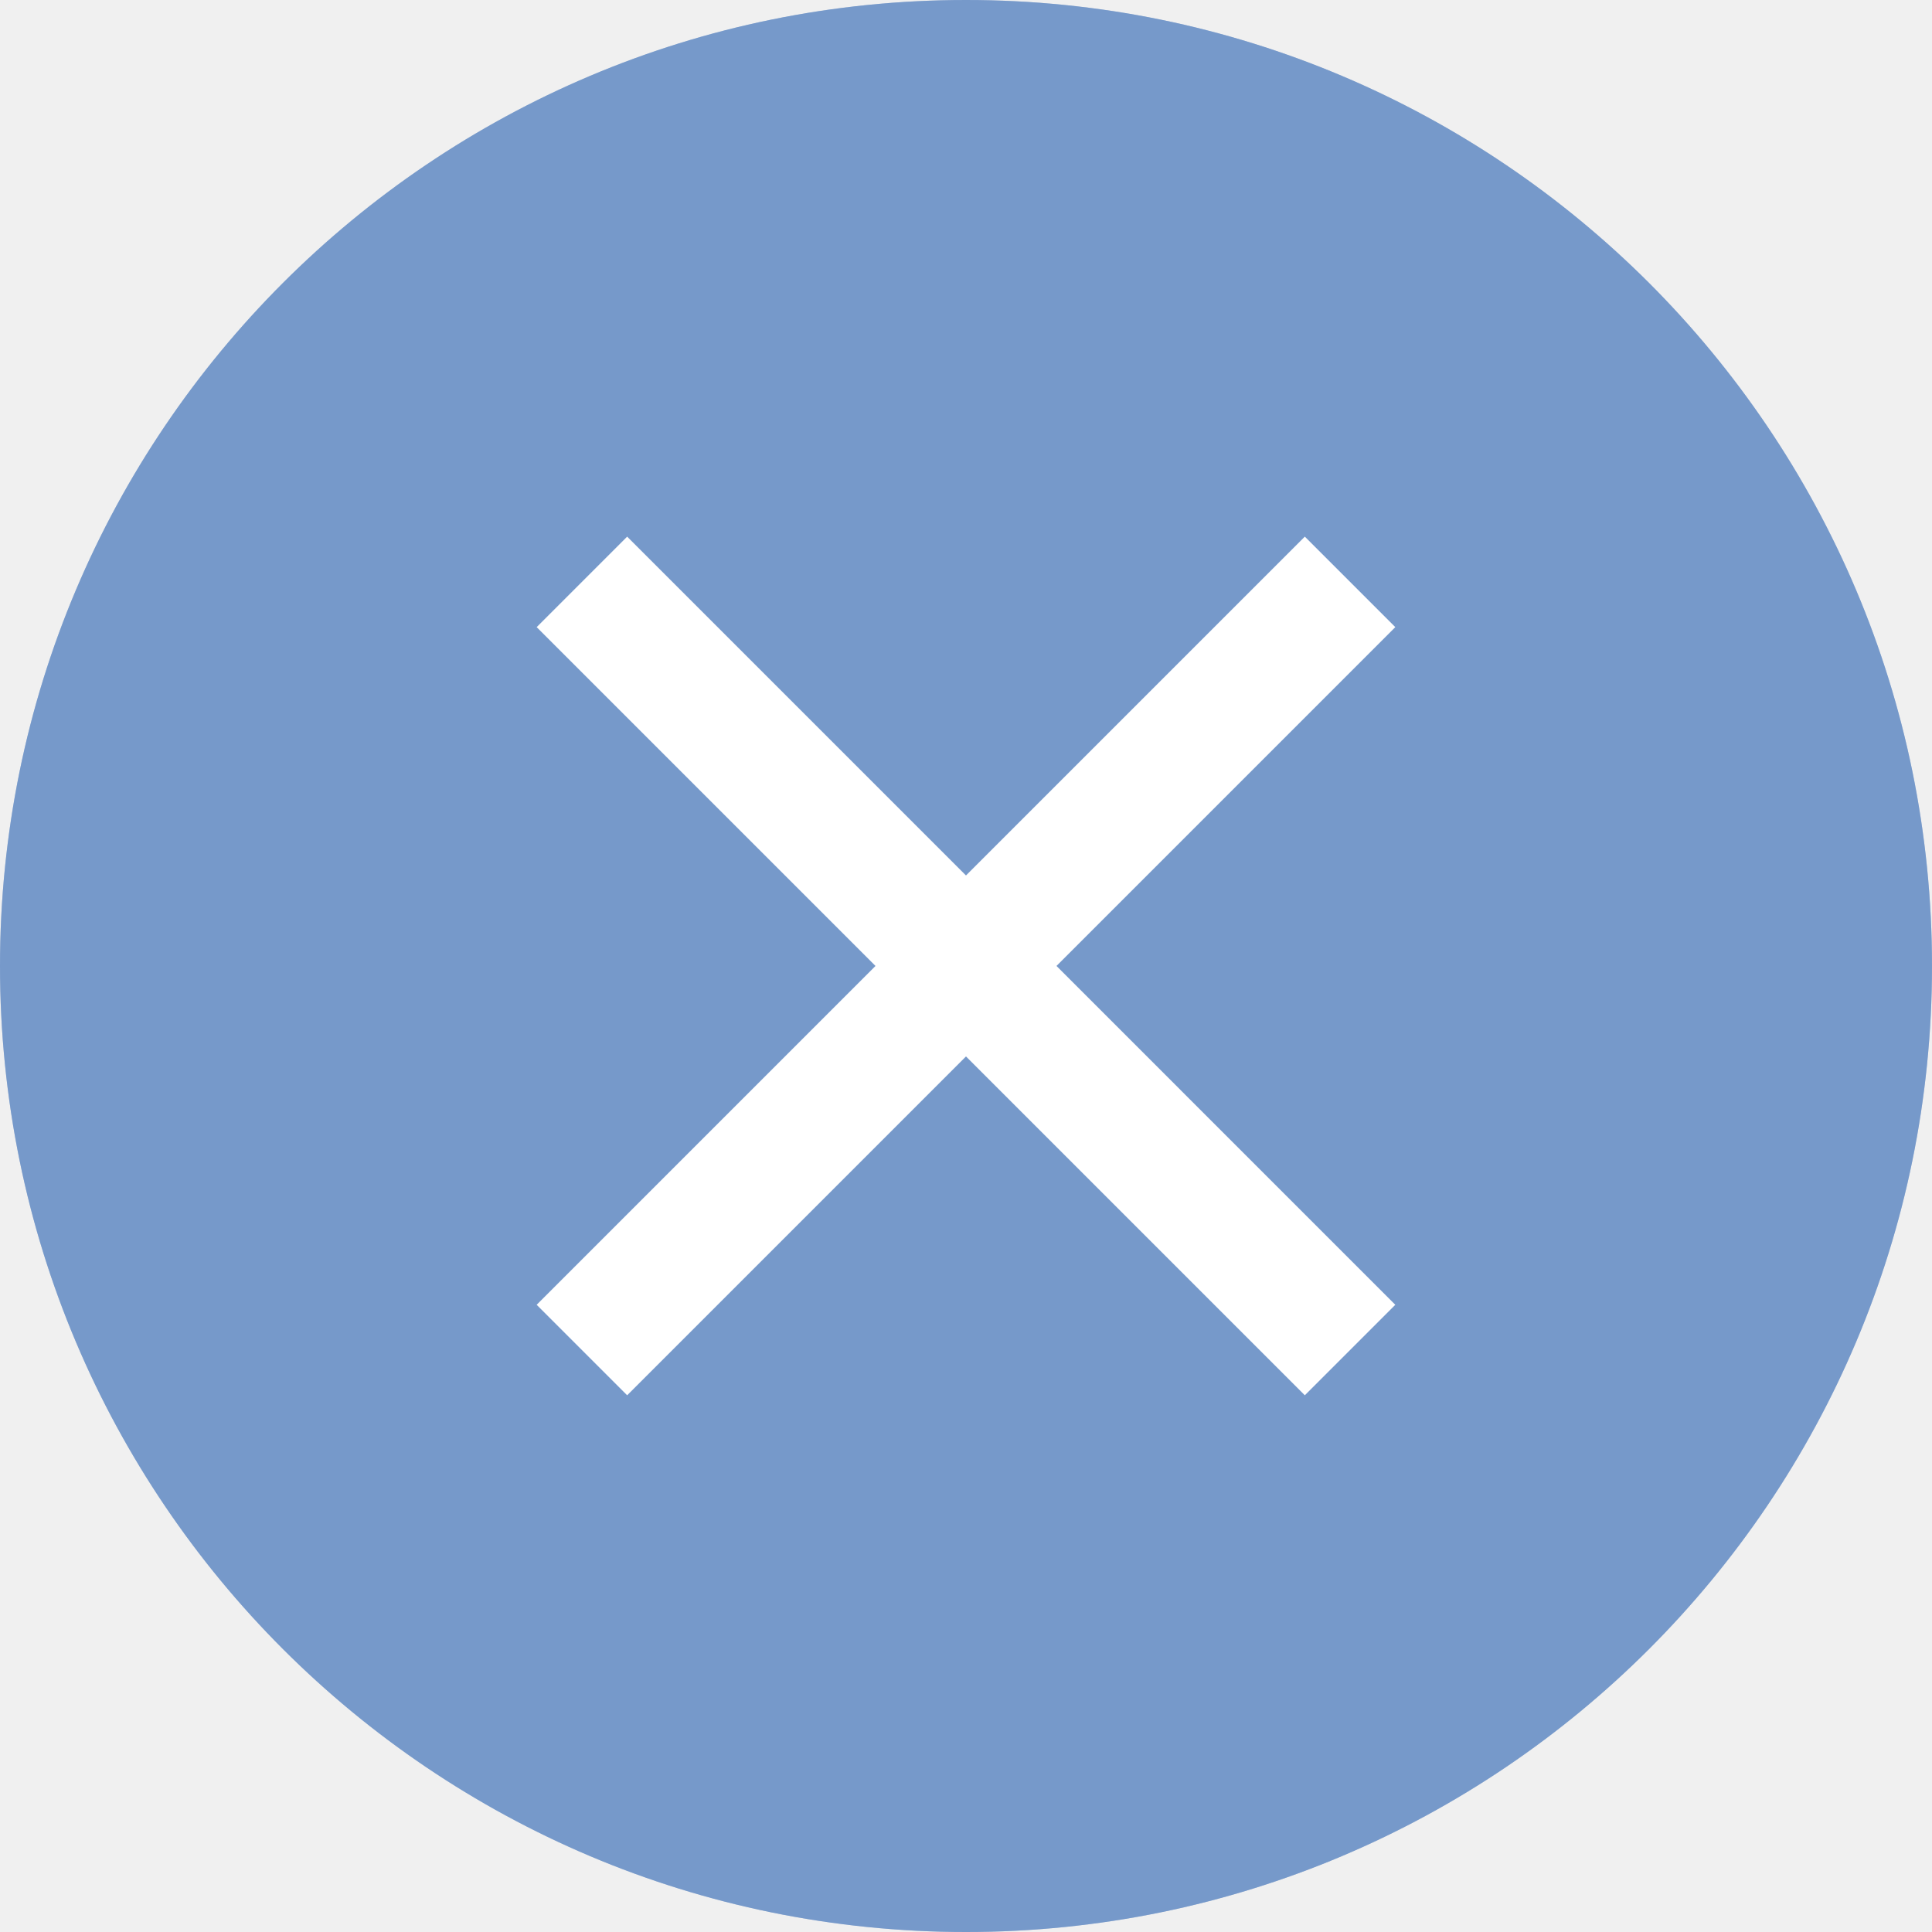
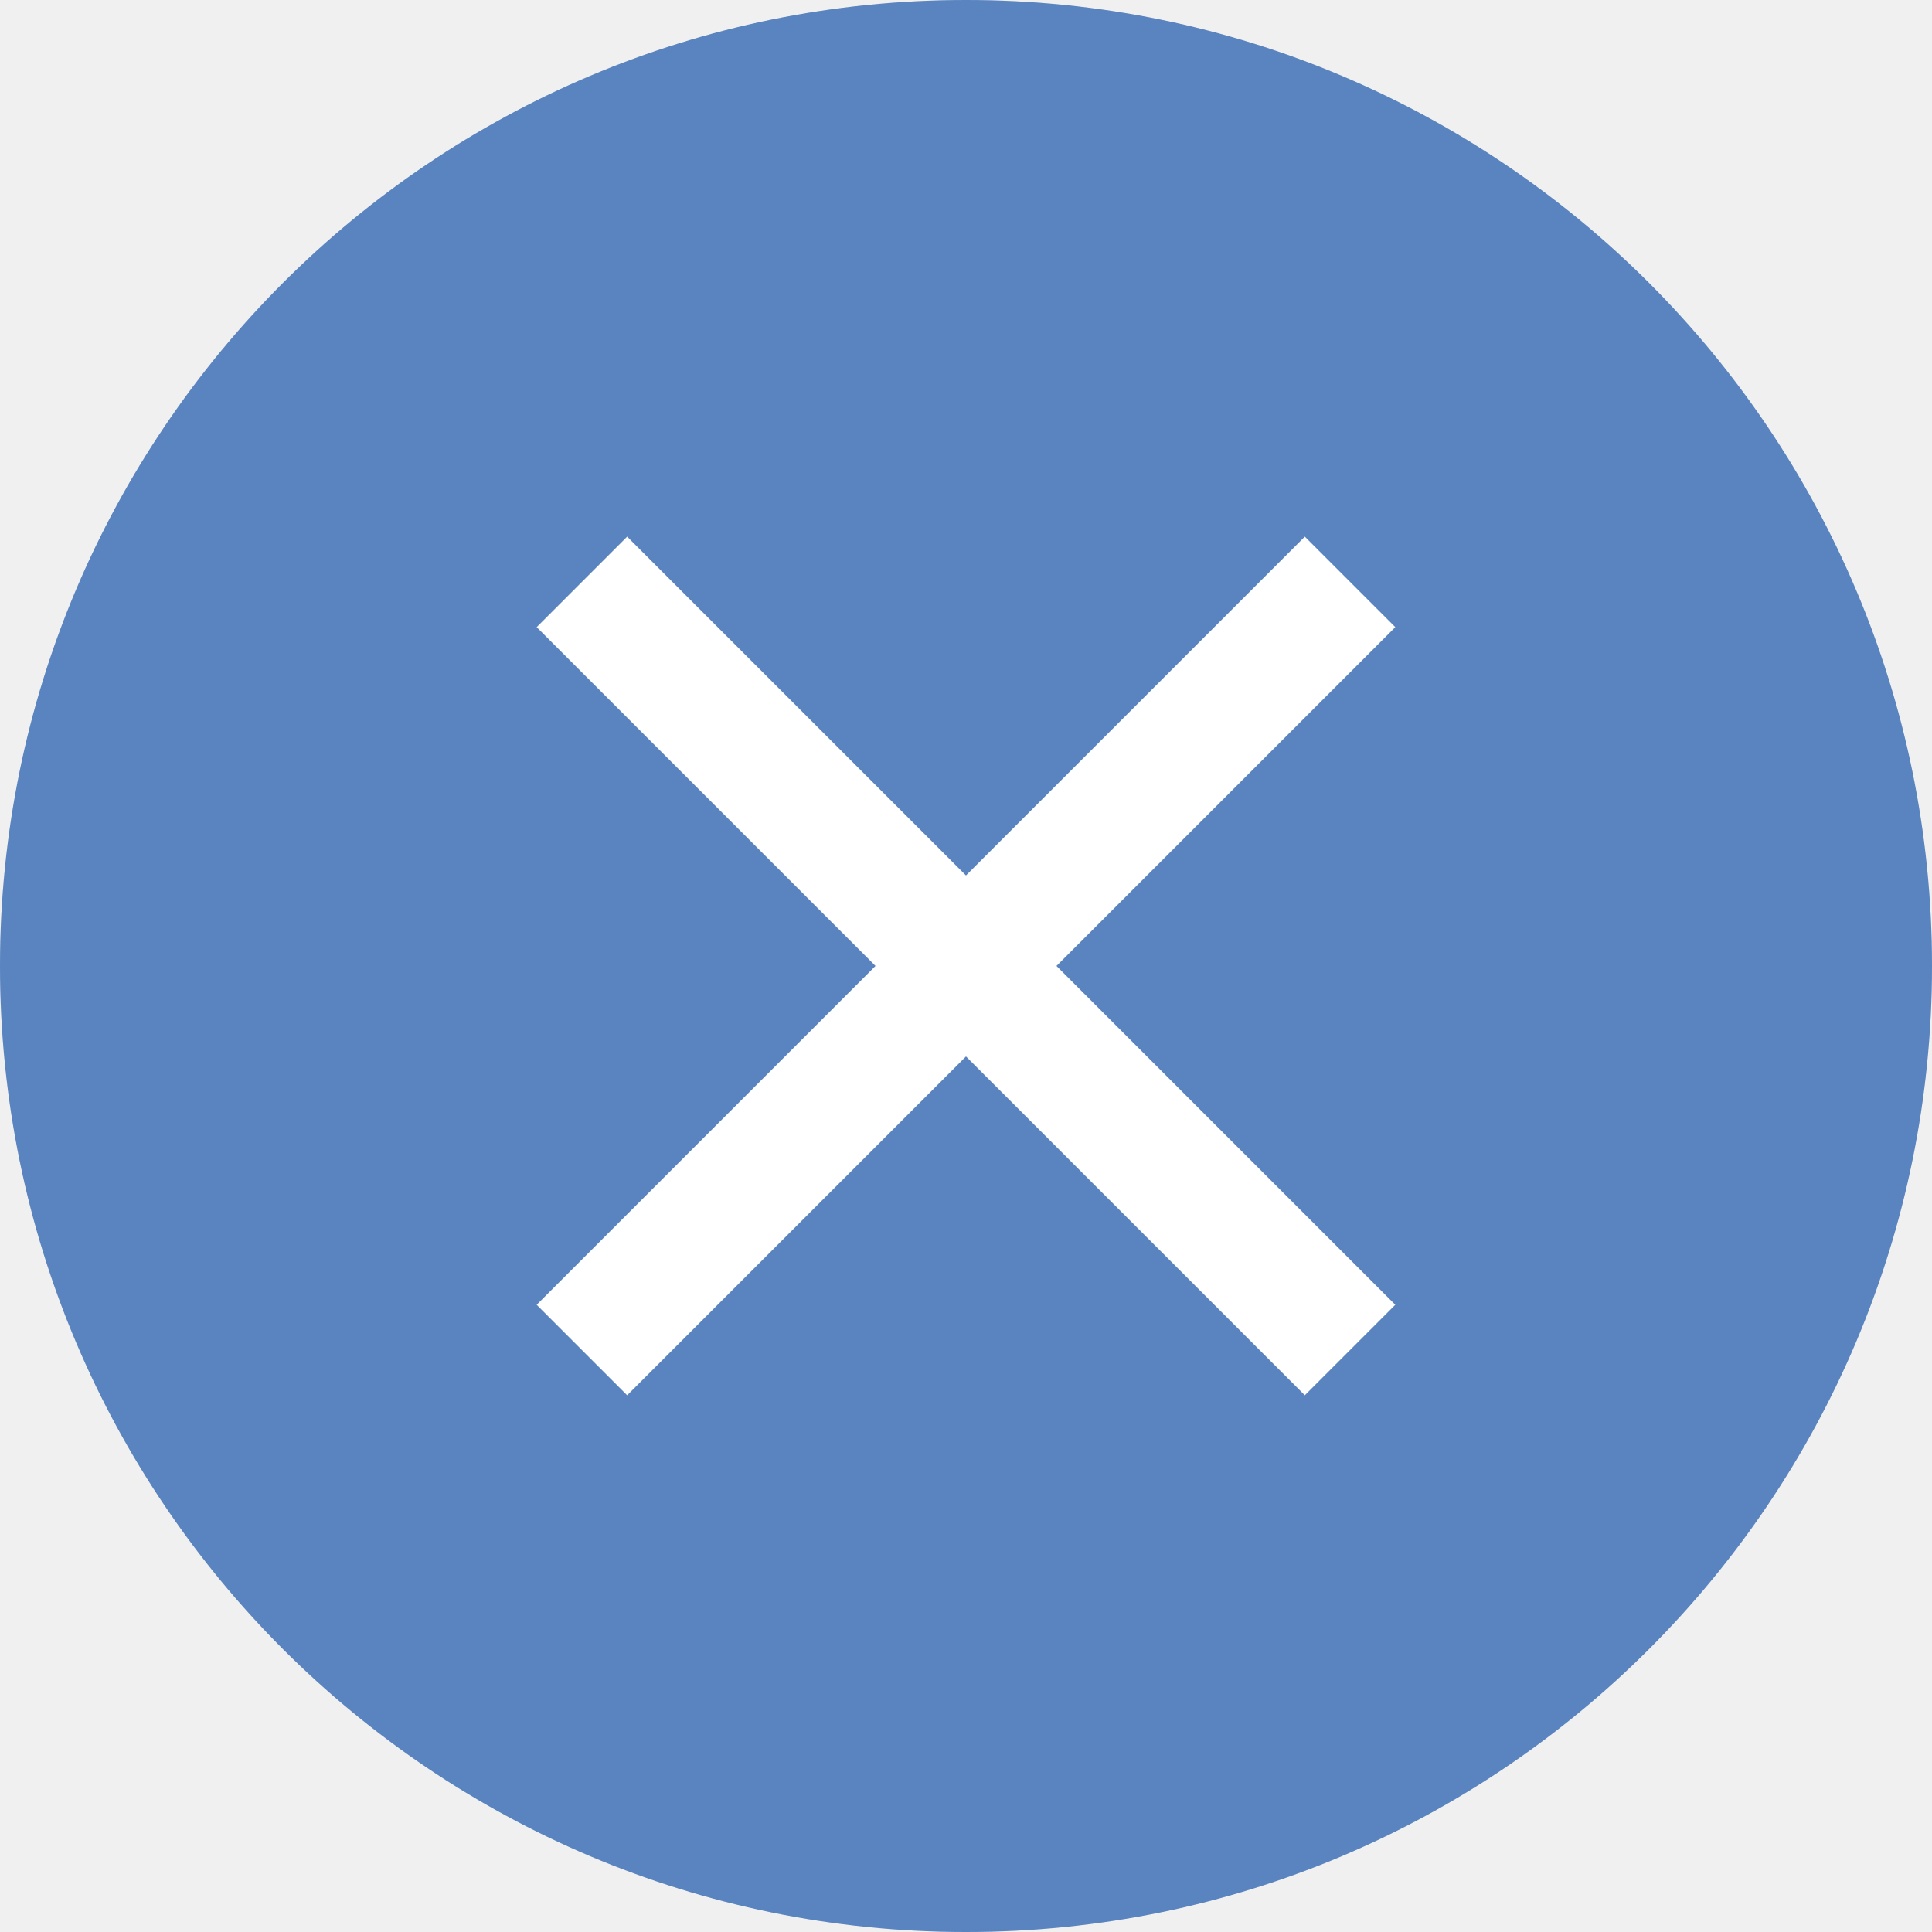
<svg xmlns="http://www.w3.org/2000/svg" width="36" height="36" viewBox="0 0 36 36" version="1.1" id="svg8">
  <defs id="defs12" />
  <circle cx="18" cy="18" r="18" id="circle2" style="fill:#3c6eb4;fill-opacity:1" />
  <circle style="opacity:0;fill:#ffffff" cx="18" cy="18" r="18" id="circle4" />
  <g transform="matrix(2.25407,0,0,2.25407,-320.5413,0.3745537)" id="layer1">
    <path id="path4170" d="m 147.39,4.27 2.801,2.801 2.801,-2.801 0.748,0.748 -2.801,2.801 2.801,2.801 -0.748,0.748 -2.801,-2.801 -2.801,2.801 -0.748,-0.748 2.801,-2.801 -2.801,-2.801 z" style="color:#000000;display:inline;overflow:visible;visibility:visible;opacity:1;fill:#ffffff;fill-opacity:1;fill-rule:nonzero;stroke:none;stroke-width:16.933;stroke-linecap:butt;stroke-linejoin:miter;stroke-miterlimit:4;stroke-dasharray:none;stroke-dashoffset:0;stroke-opacity:1;marker:none;enable-background:accumulate" />
  </g>
-   <circle cx="18" cy="18" r="18" id="circle4-2" style="opacity:0.3;fill:#ffffff" />
+   <circle cx="18" cy="18" r="18" id="circle4-2" style="opacity:0.15;fill:#ffffff" />
</svg>
